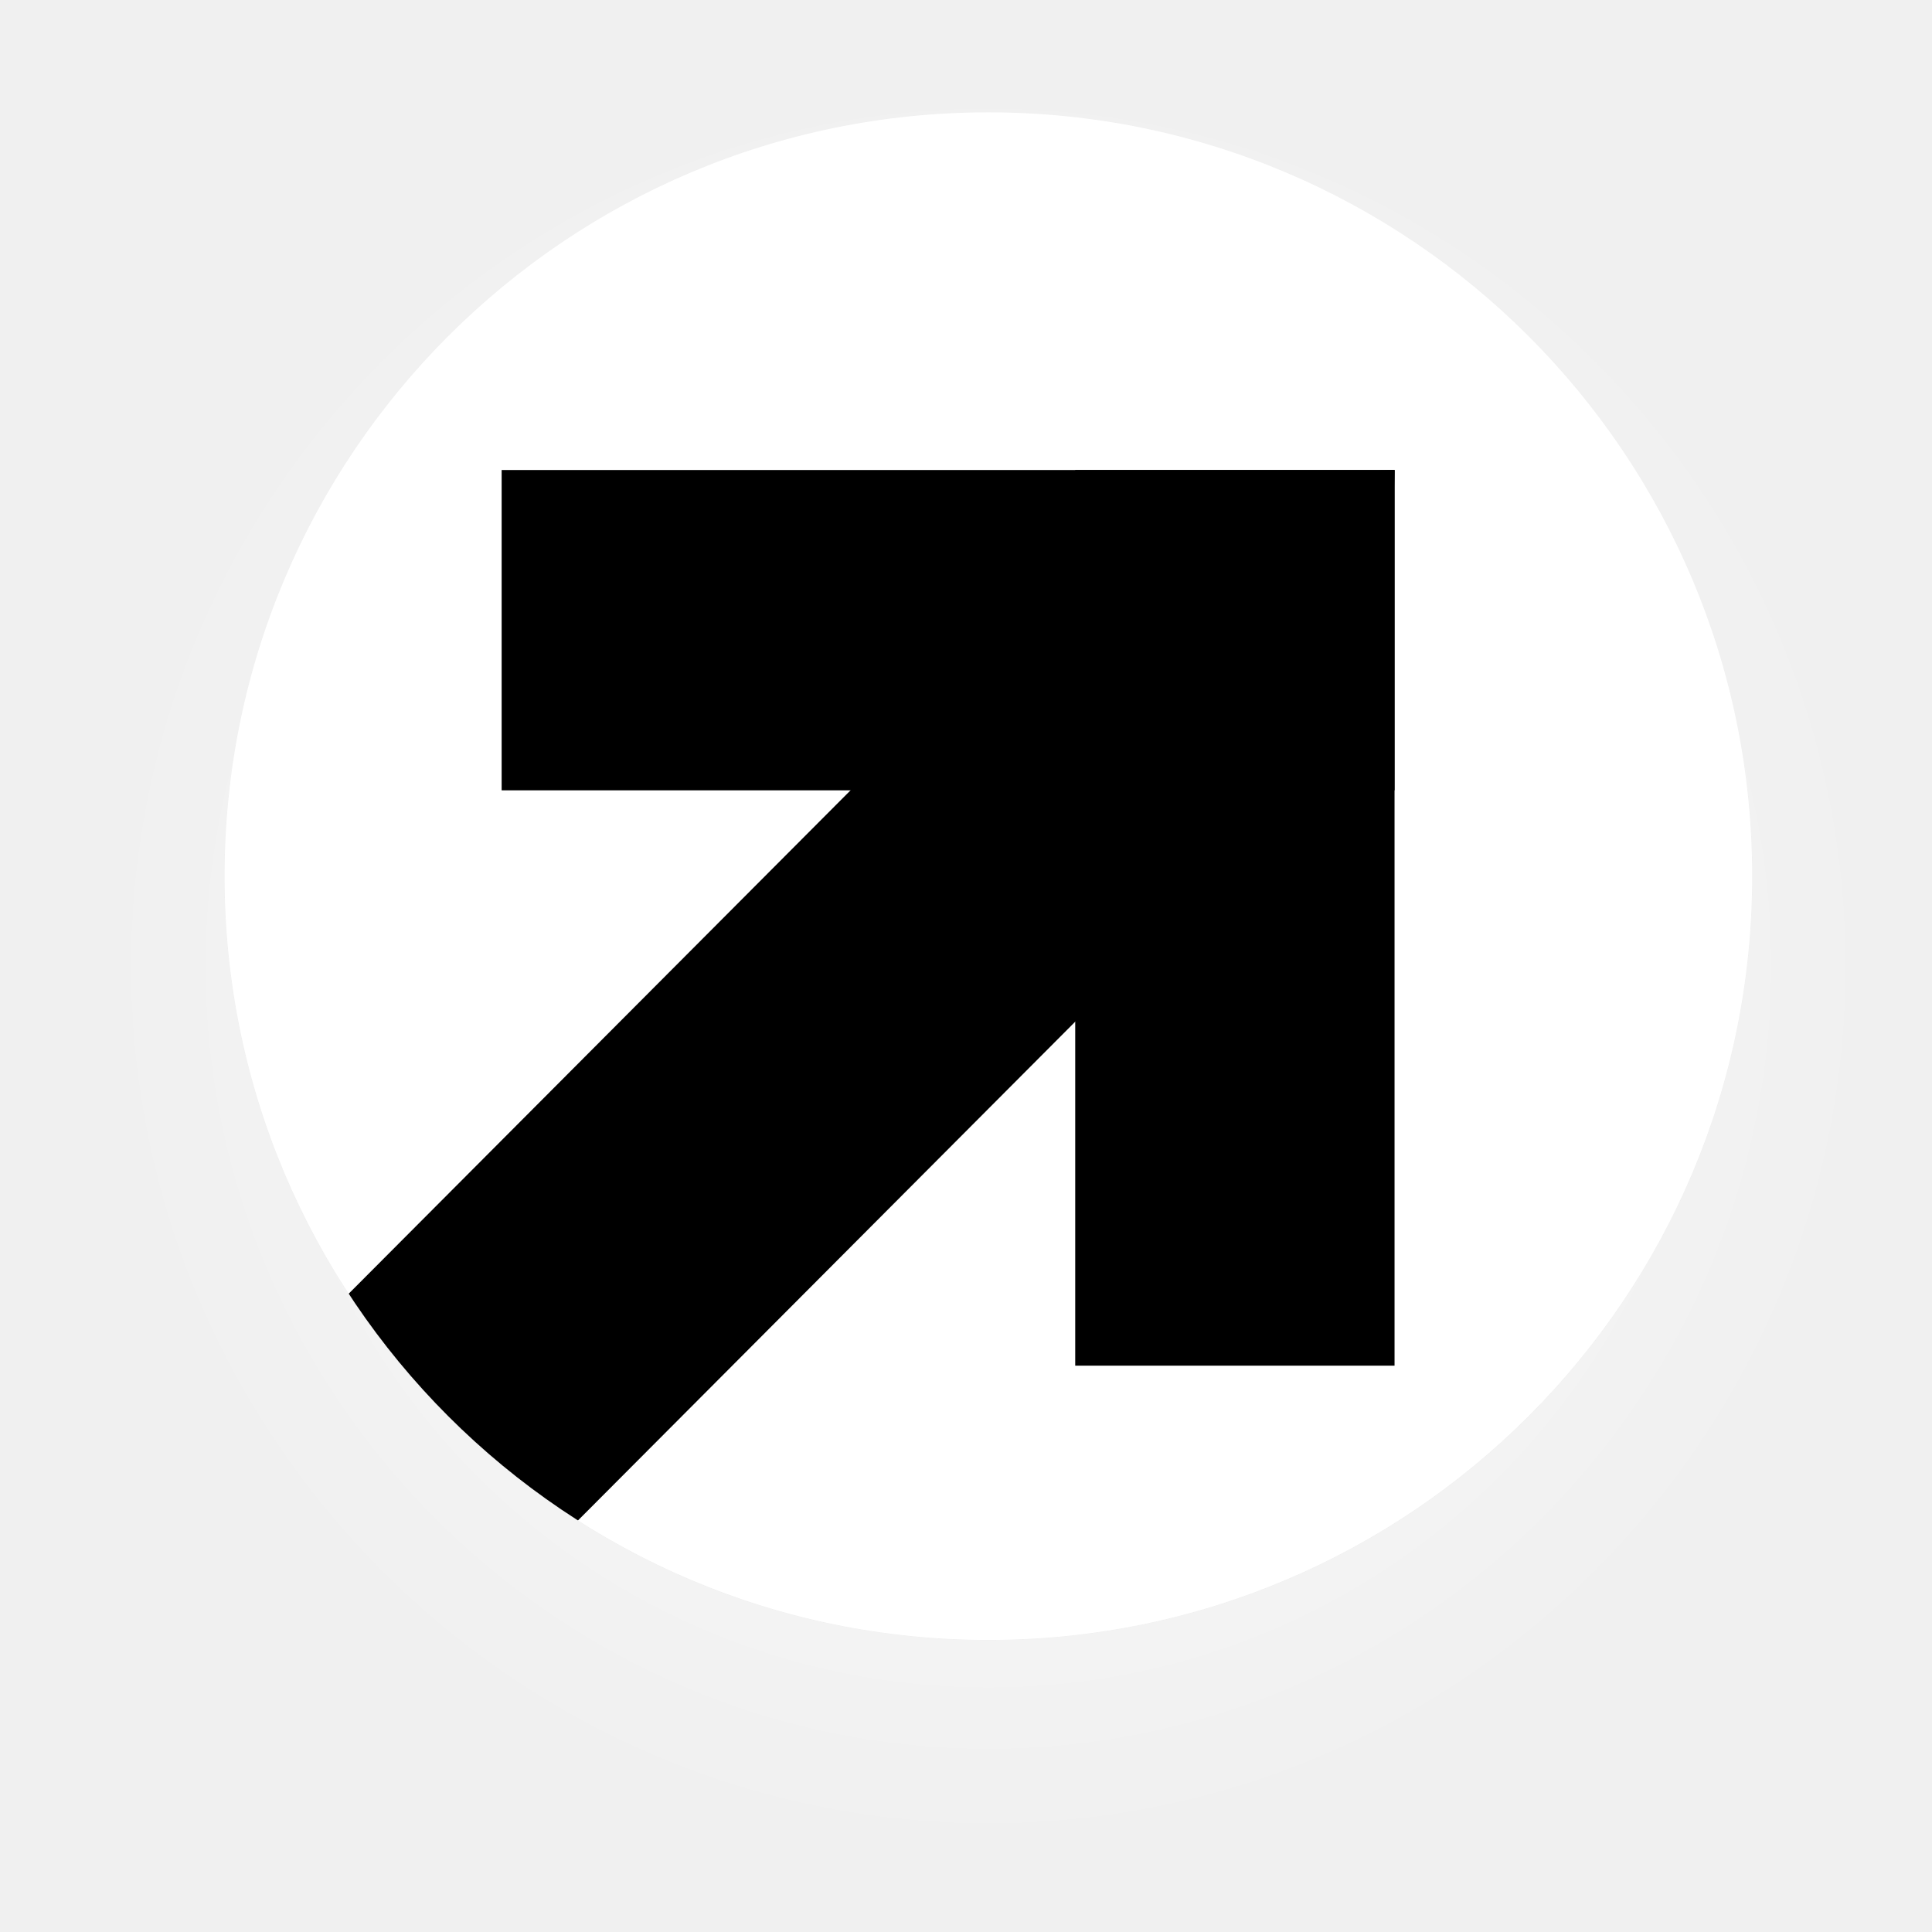
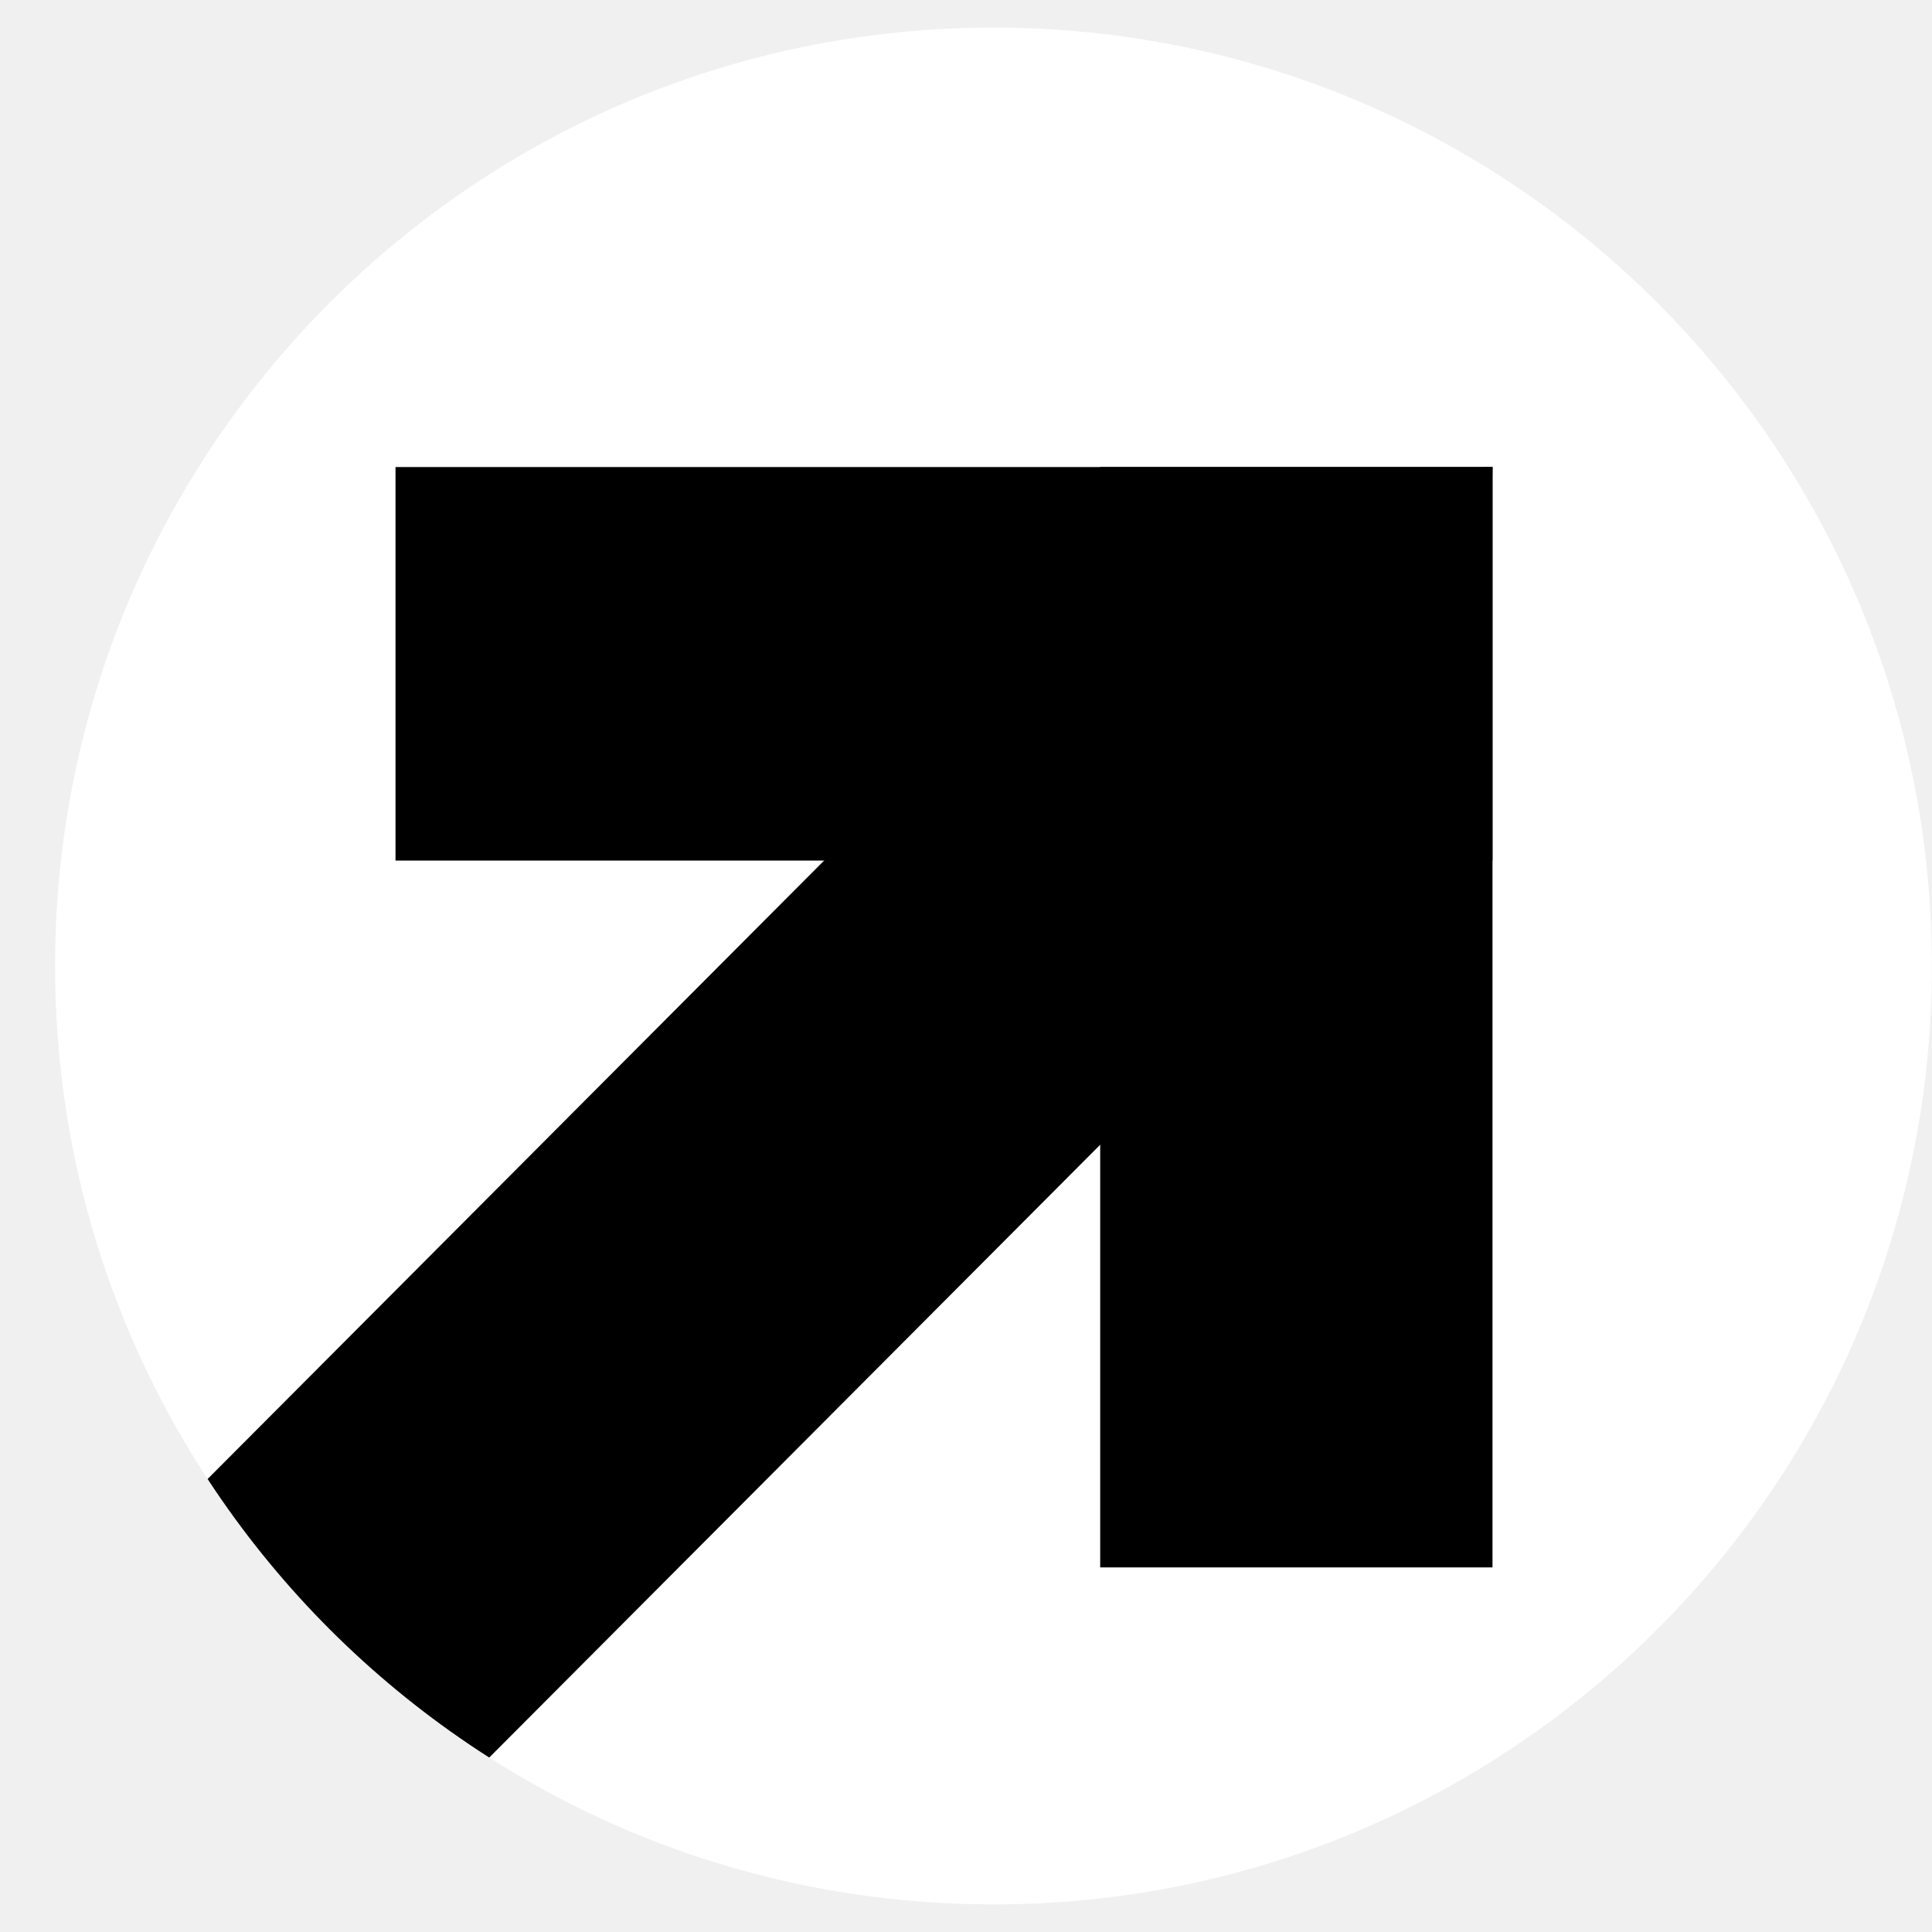
- <svg xmlns="http://www.w3.org/2000/svg" width="43" height="43" viewBox="0 0 43 43" fill="none">
-   <g filter="url(#filter0_d_370_11435)">
-     <circle cx="21.998" cy="19.5" r="17" fill="white" />
-     <mask id="mask0_370_11435" style="mask-type:alpha" maskUnits="userSpaceOnUse" x="4" y="2" width="35" height="35">
-       <circle cx="21.998" cy="19.5" r="17" fill="#D9D9D9" />
-     </mask>
-     <g mask="url(#mask0_370_11435)">
-       <path d="M30.907 15.742L3.598 43.134L-1.469 38.052L25.84 10.659L31.038 10.461L30.907 15.742Z" fill="black" />
-       <path d="M31.038 17.59H23.931H11.165V10.461H31.038V15.543V17.59Z" fill="black" />
-       <path d="M31.038 30.395H23.931V17.59V10.461H31.038V15.543V30.395Z" fill="black" />
-     </g>
+ <svg xmlns="http://www.w3.org/2000/svg" width="35" height="35" viewBox="0 0 35 35" fill="none">
+   <circle cx="17.998" cy="17.5" r="17" fill="white" />
+   <mask id="mask0_370_13233" style="mask-type:alpha" maskUnits="userSpaceOnUse" x="0" y="0" width="35" height="35">
+     <circle cx="17.998" cy="17.5" r="17" fill="#D9D9D9" />
+   </mask>
+   <g mask="url(#mask0_370_13233)">
+     <path d="M26.906 13.742L-0.403 41.134L-5.469 36.052L21.839 8.659L27.038 8.461L26.906 13.742Z" fill="black" />
+     <path d="M27.038 15.59H19.931H7.165V8.461H27.038V13.543V15.59Z" fill="black" />
+     <path d="M27.038 28.395H19.931V15.59V8.461H27.038V13.543V28.395Z" fill="black" />
  </g>
-   <defs>
-     <filter id="filter0_d_370_11435" x="0.999" y="0.5" width="42" height="42" filterUnits="userSpaceOnUse" color-interpolation-filters="sRGB">
-       <feFlood flood-opacity="0" result="BackgroundImageFix" />
-       <feColorMatrix in="SourceAlpha" type="matrix" values="0 0 0 0 0 0 0 0 0 0 0 0 0 0 0 0 0 0 127 0" result="hardAlpha" />
-       <feOffset dy="2" />
-       <feGaussianBlur stdDeviation="2" />
-       <feComposite in2="hardAlpha" operator="out" />
-       <feColorMatrix type="matrix" values="0 0 0 0 1 0 0 0 0 1 0 0 0 0 1 0 0 0 0.25 0" />
-       <feBlend mode="normal" in2="BackgroundImageFix" result="effect1_dropShadow_370_11435" />
-       <feBlend mode="normal" in="SourceGraphic" in2="effect1_dropShadow_370_11435" result="shape" />
-     </filter>
-   </defs>
</svg>
